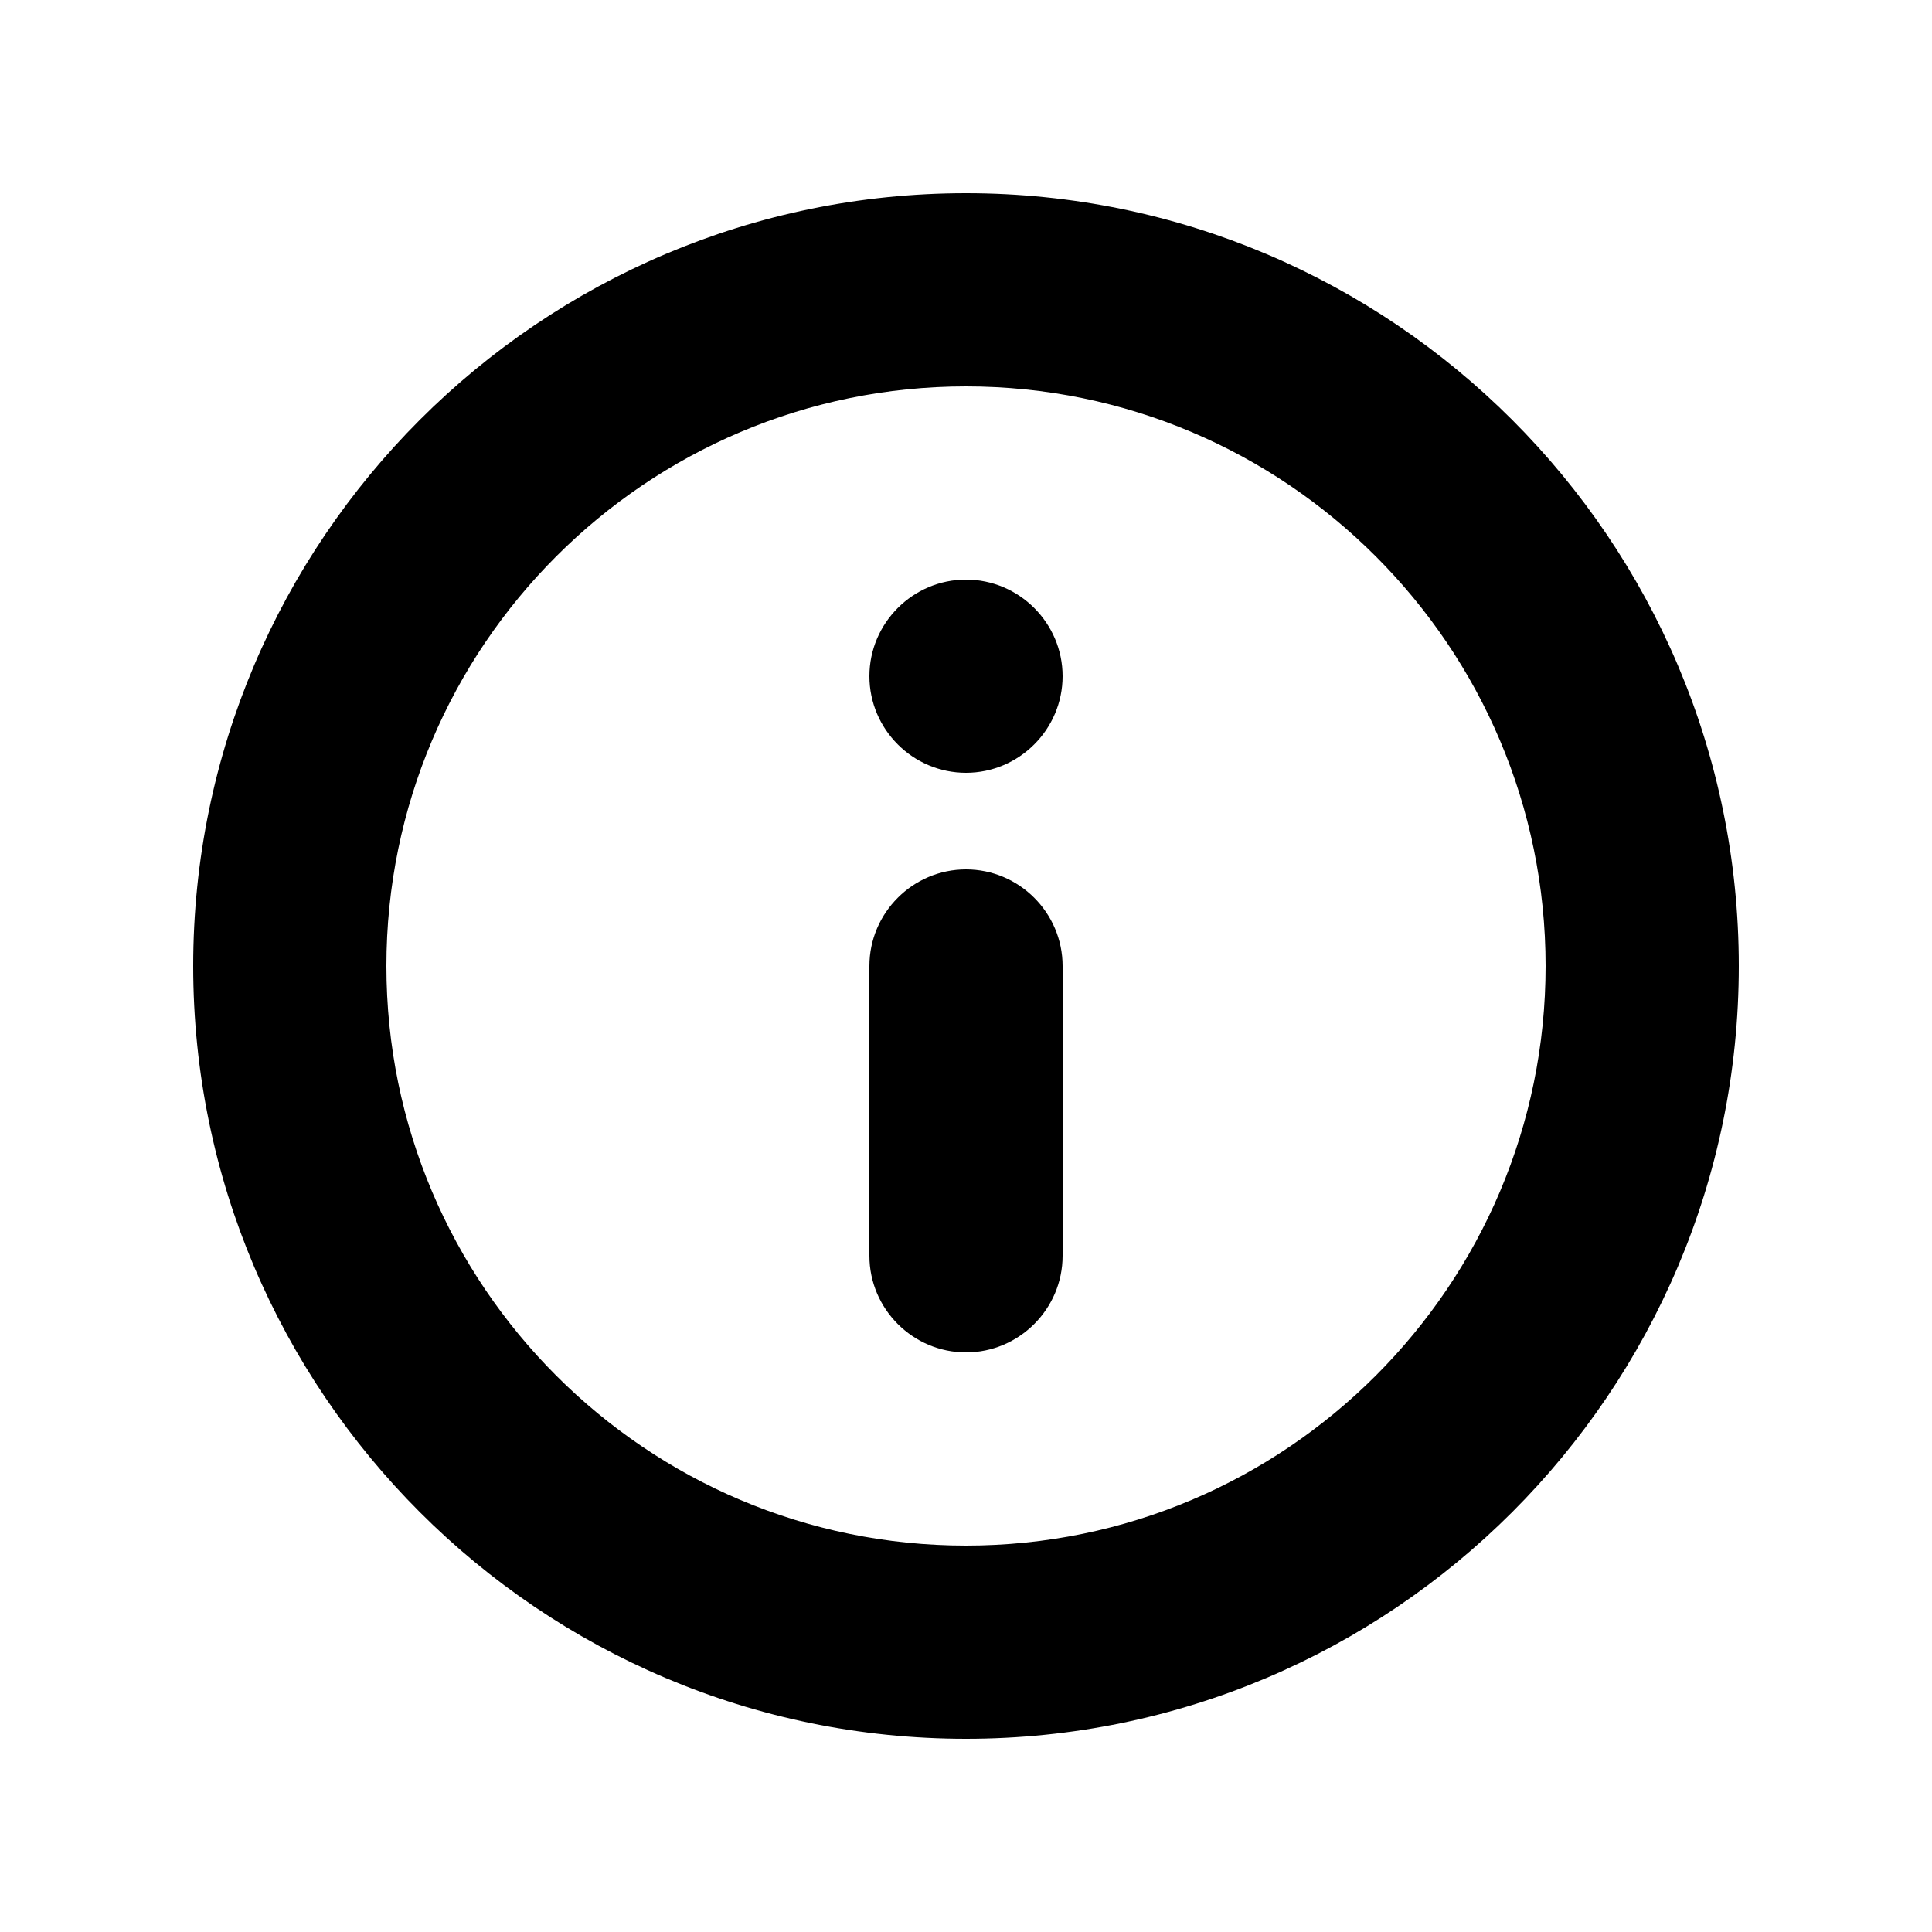
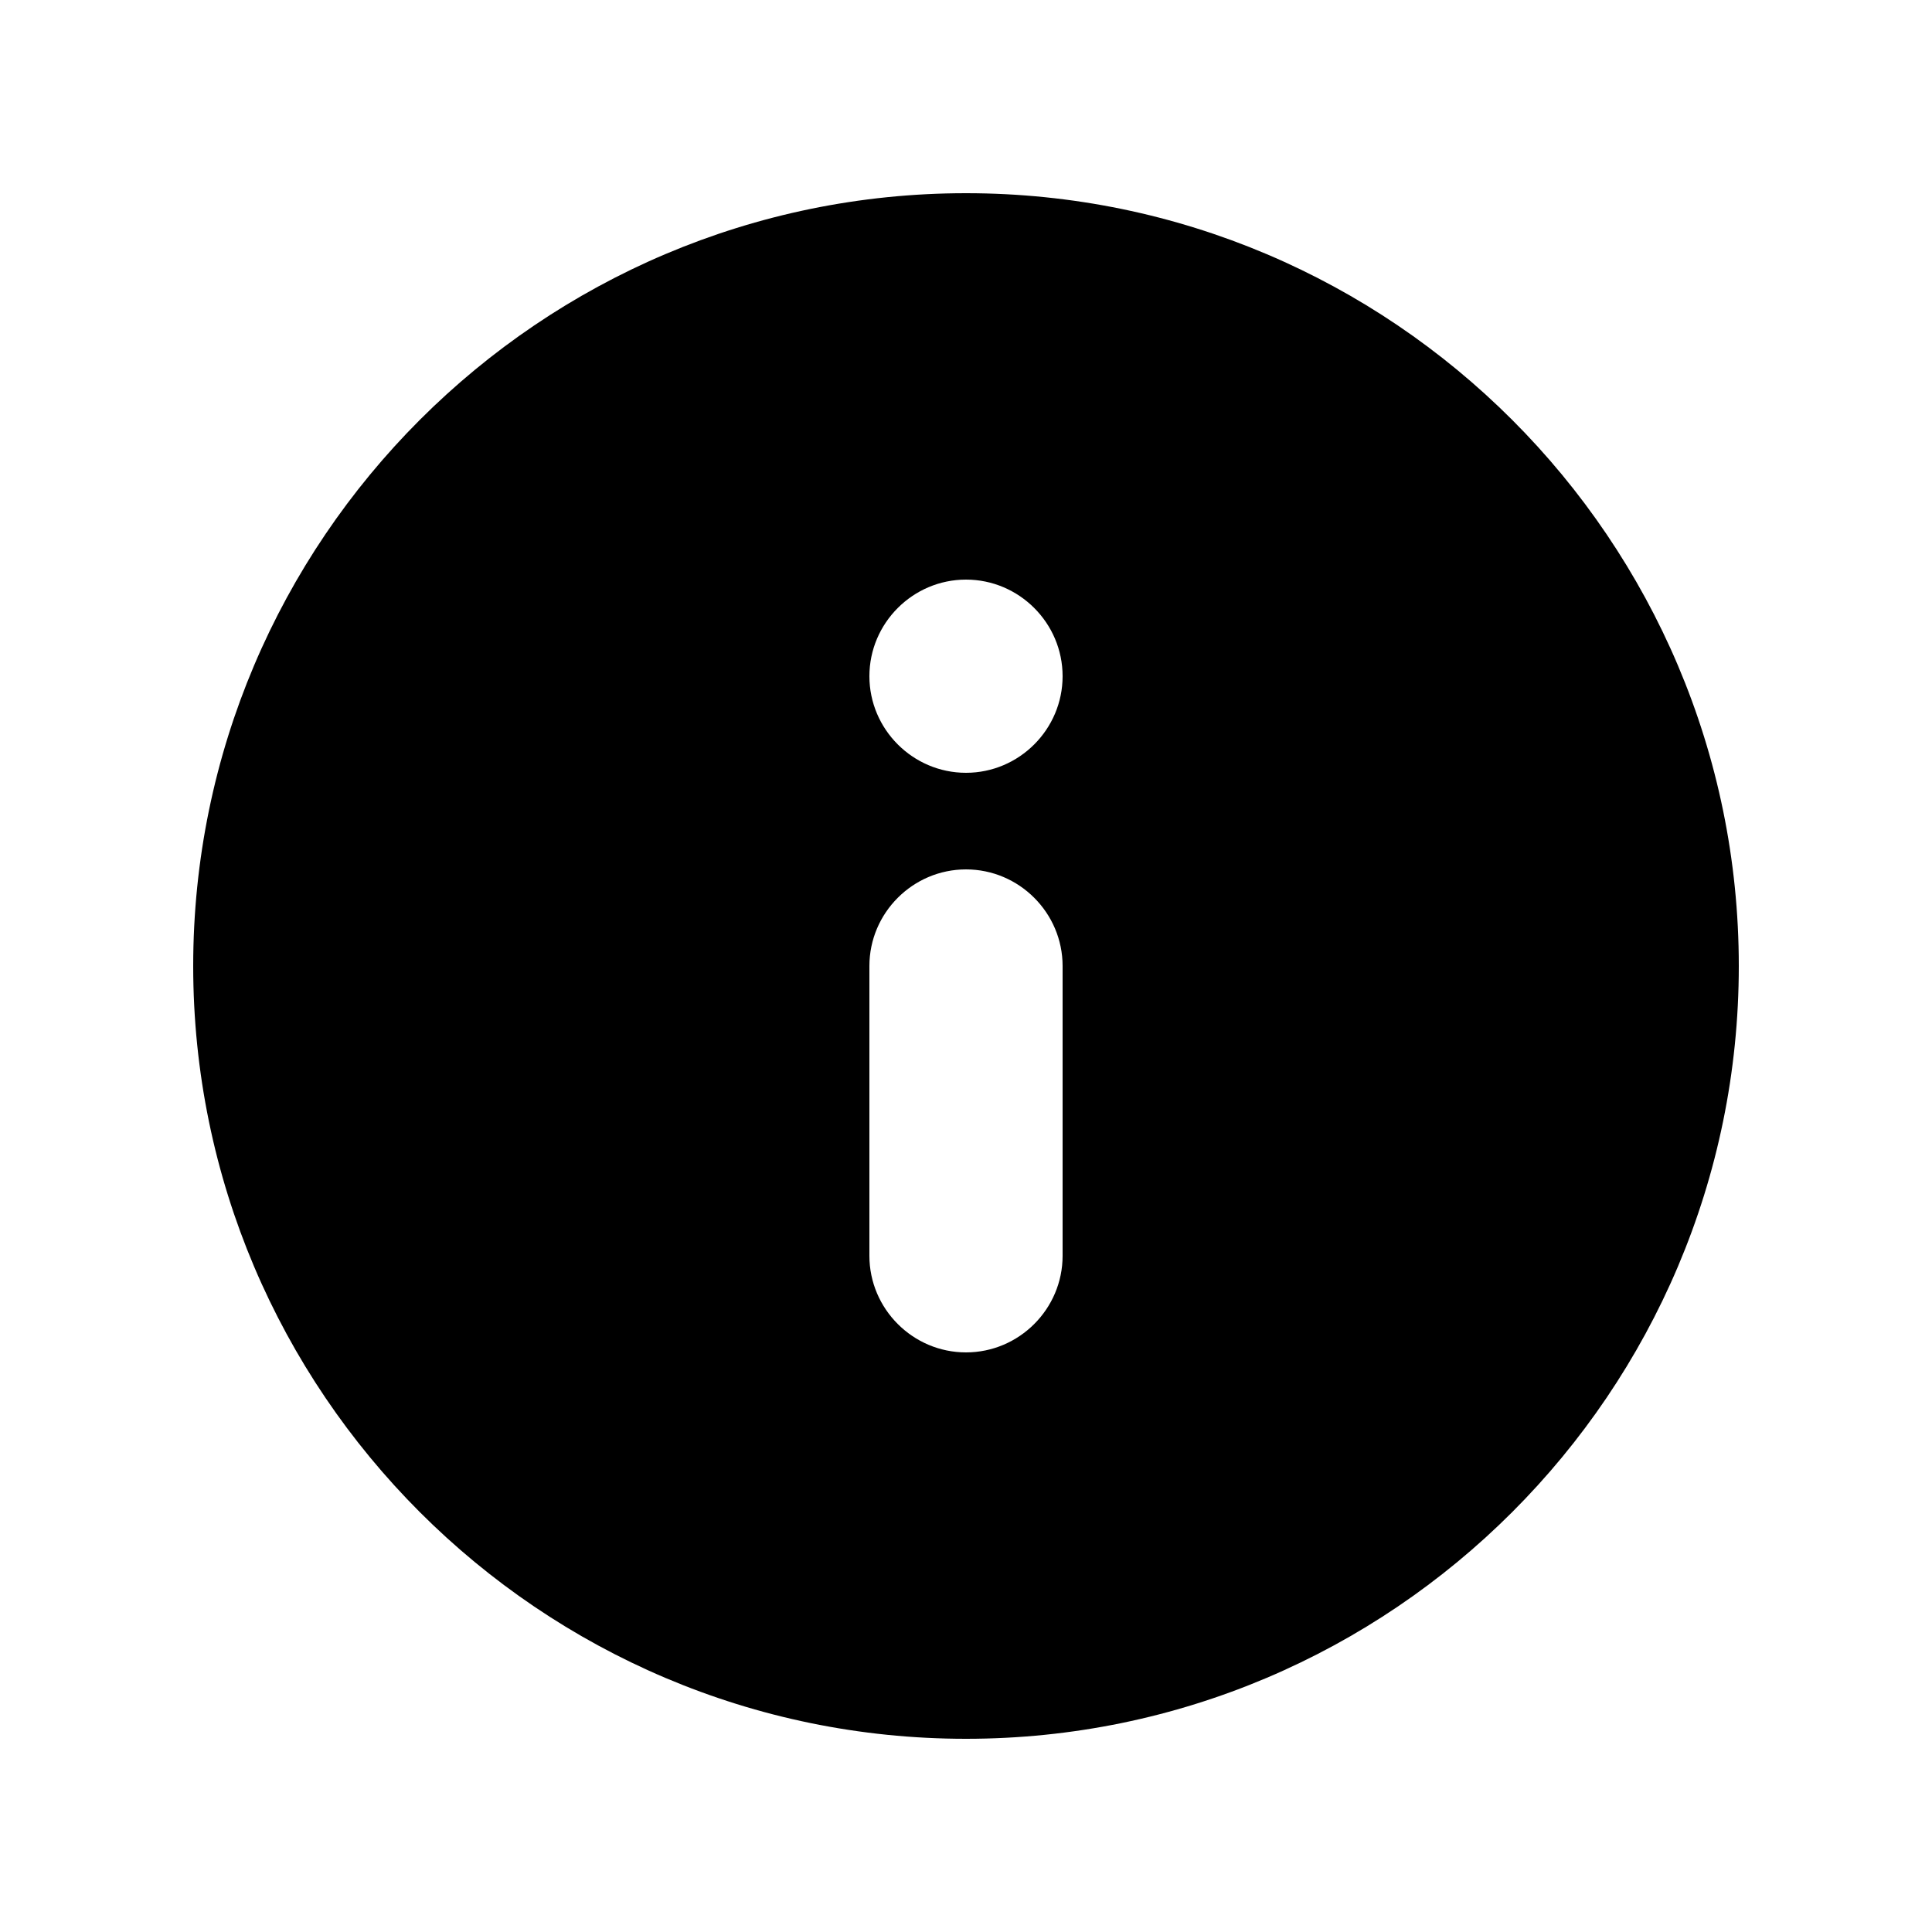
- <svg xmlns="http://www.w3.org/2000/svg" id="a" data-name="icon" viewBox="0 0 20 20">
-   <path d="M11,7c0,.55-.45,1-1,1s-1-.45-1-1,.45-1,1-1,1,.45,1,1ZM10,9c-.55,0-1,.45-1,1v3c0,.55.45,1,1,1s1-.45,1-1v-3c0-.55-.45-1-1-1ZM18,10c0,4.41-3.59,8-8,8S2,14.41,2,10,5.59,2,10,2s8,3.59,8,8ZM16,10c0-3.31-2.69-6-6-6s-6,2.69-6,6,2.69,6,6,6,6-2.69,6-6Z" stroke-width="0" />
+ <svg xmlns="http://www.w3.org/2000/svg" width="20" height="20" fill="currentColor" viewBox="0 0 20 20">
+   <path d="M10 2c-4.41 0-8 3.59-8 8s3.59 8 8 8 8-3.59 8-8-3.59-8-8-8m1 11c0 .55-.45 1-1 1s-1-.45-1-1v-3c0-.55.45-1 1-1s1 .45 1 1zm-1-5c-.55 0-1-.45-1-1s.45-1 1-1 1 .45 1 1-.45 1-1 1" />
</svg>
